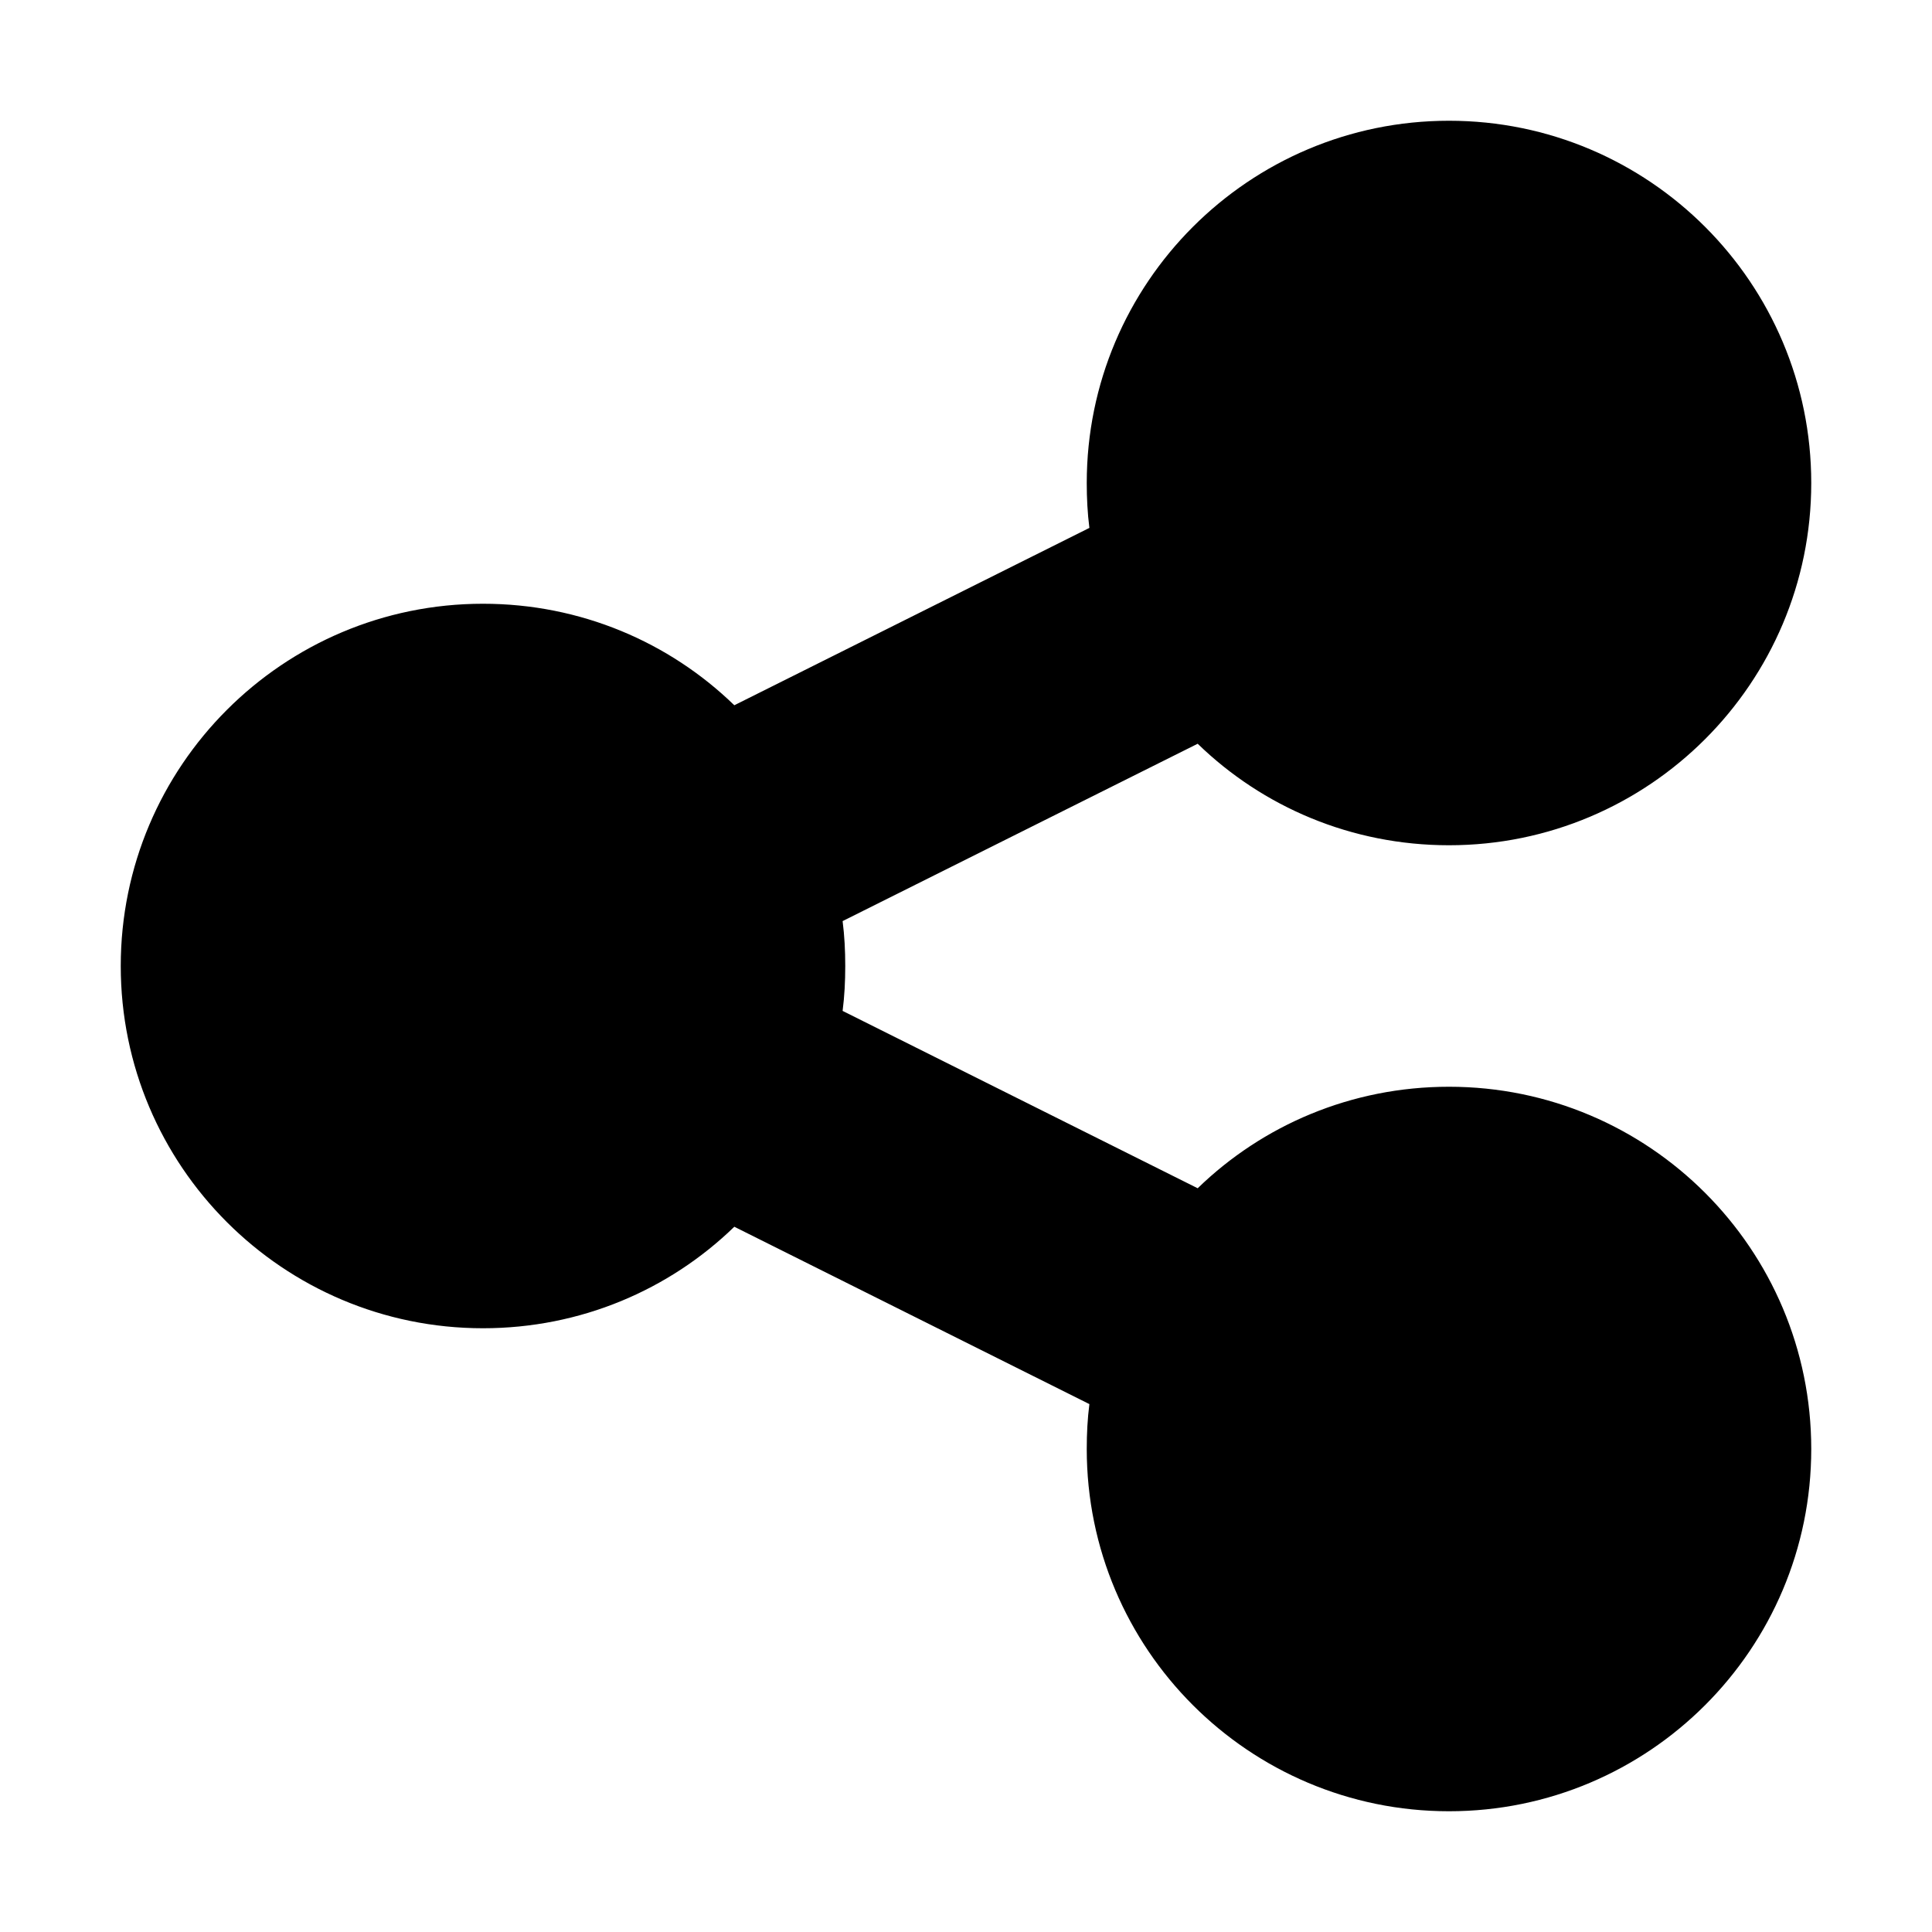
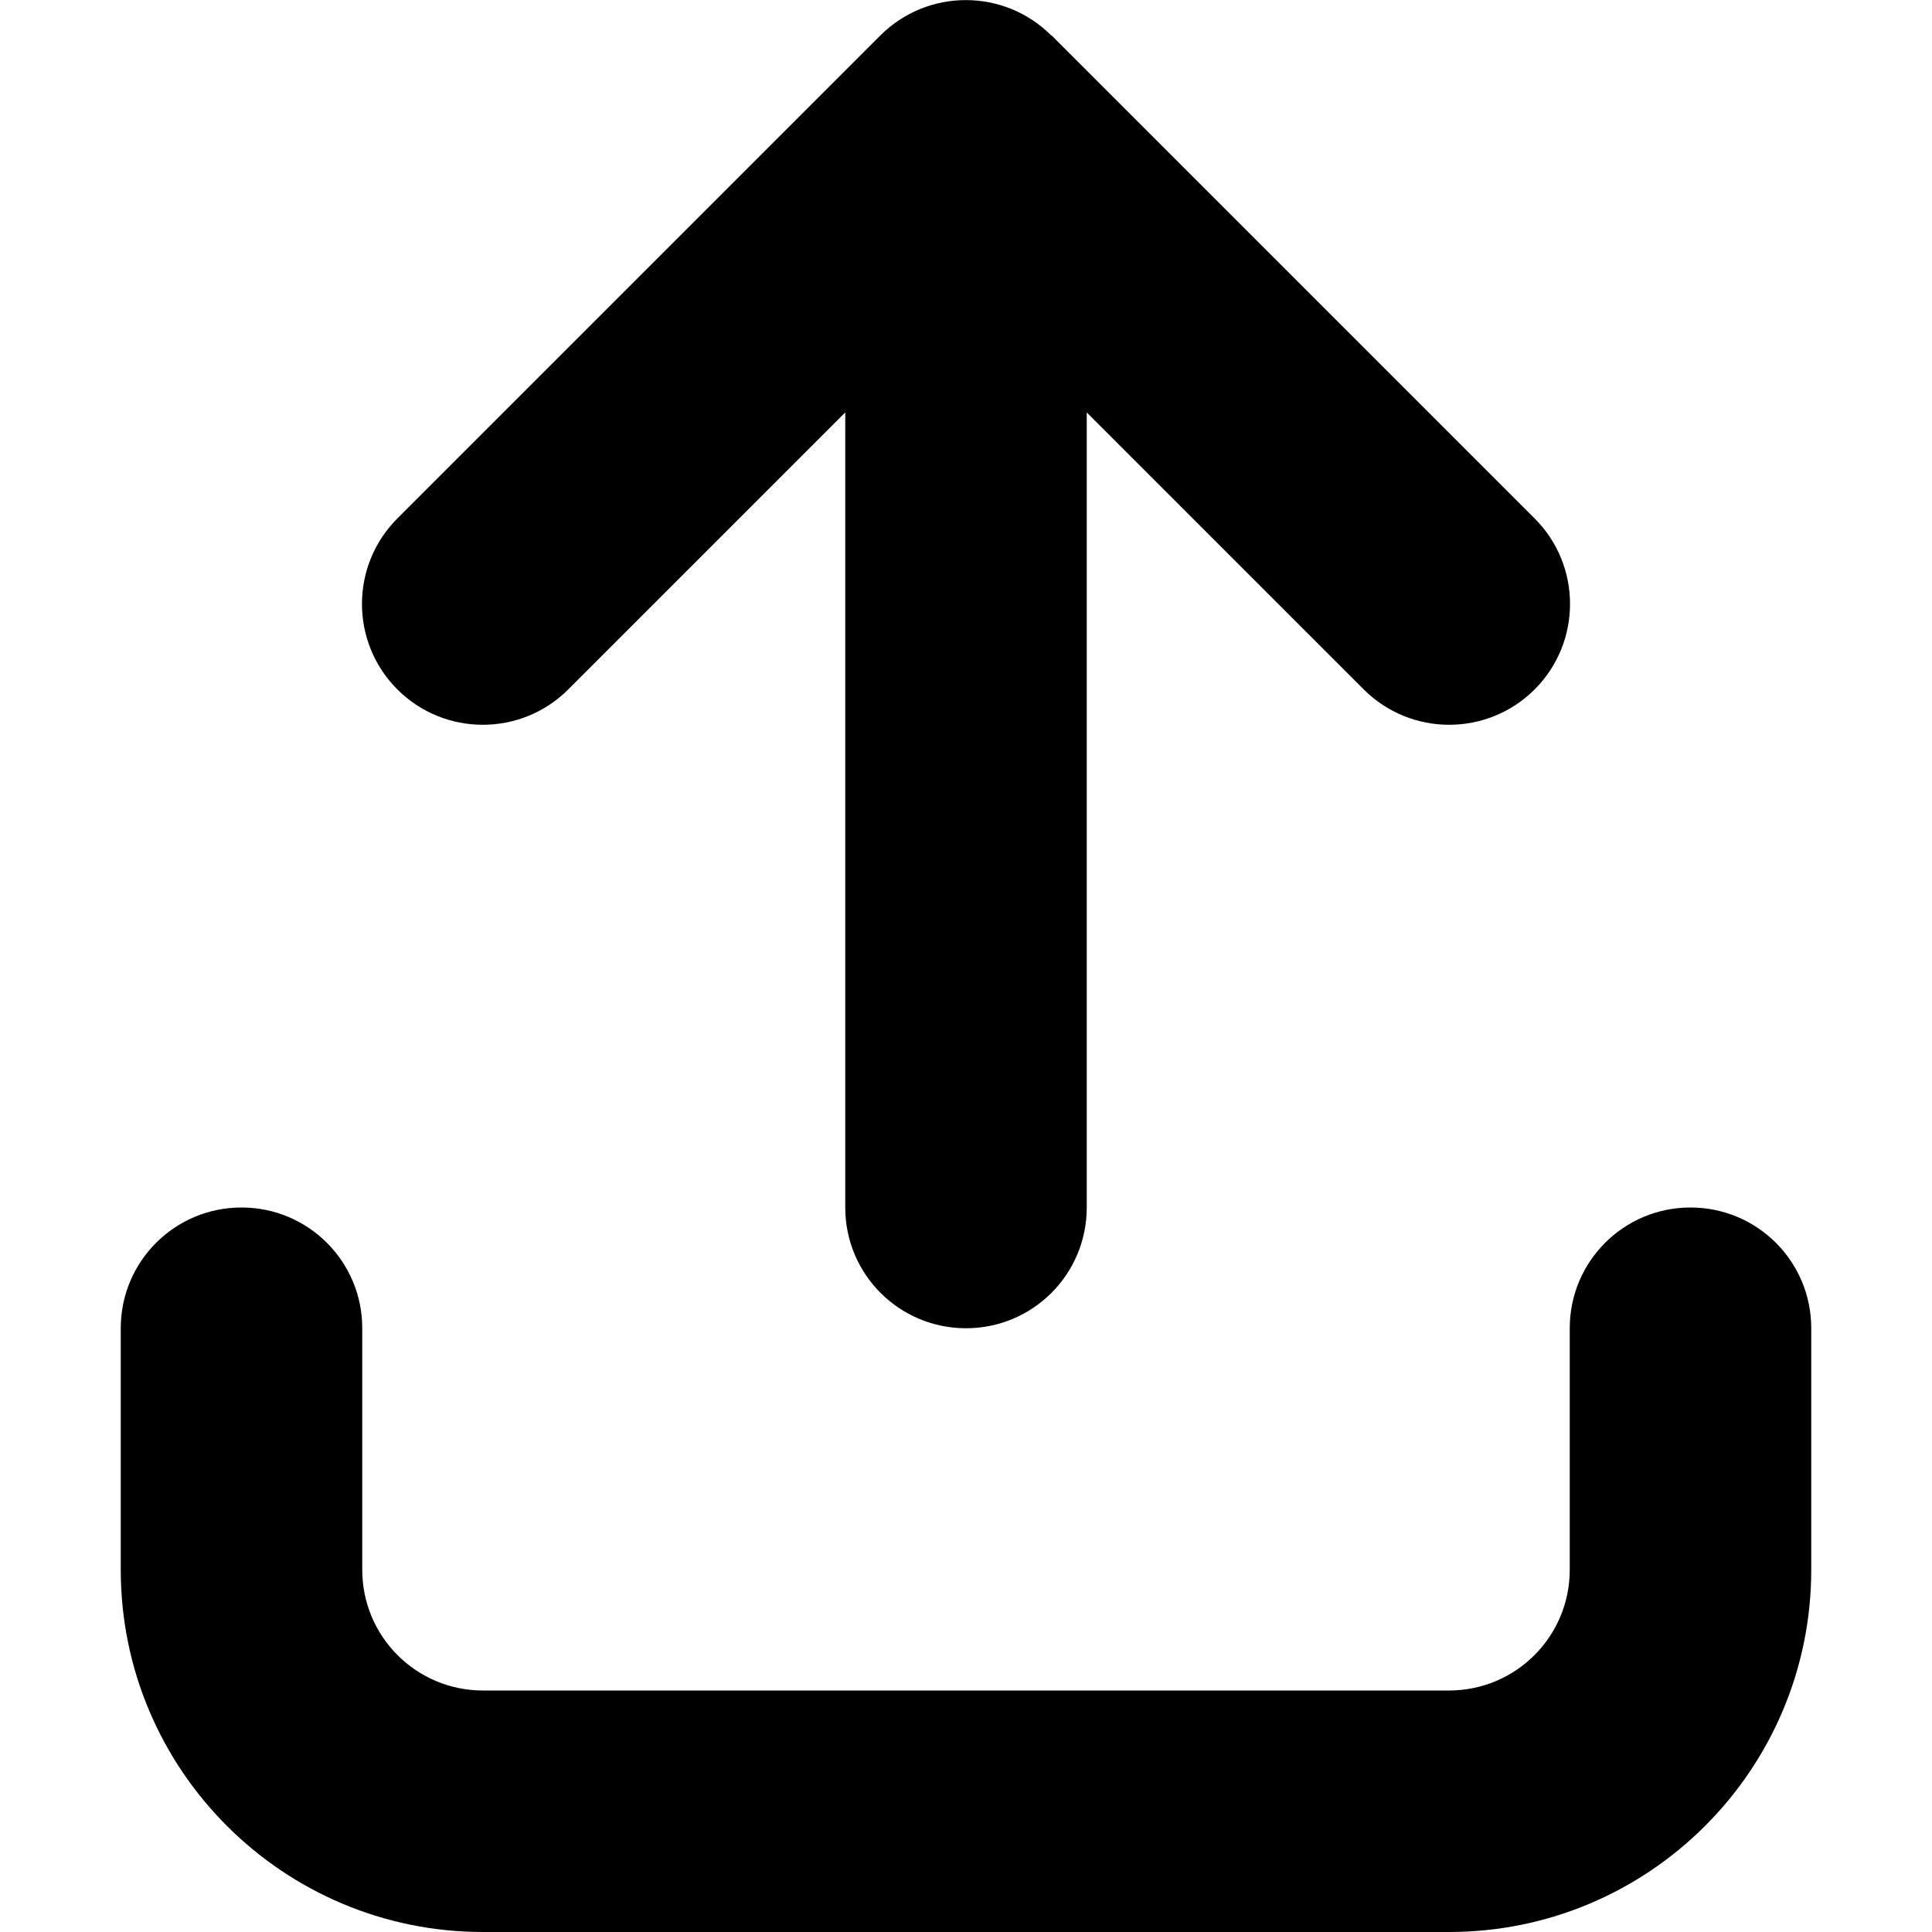
- <svg xmlns="http://www.w3.org/2000/svg" width="16" height="16" fill="black" viewBox="0 0 448 512">
-   <path d="M352 224c53 0 96-43 96-96s-43-96-96-96s-96 43-96 96c0 4 .2 8 .7 11.9l-94.1 47C145.4 170.2 121.9 160 96 160c-53 0-96 43-96 96s43 96 96 96c25.9 0 49.4-10.2 66.6-26.9l94.1 47c-.5 3.9-.7 7.8-.7 11.9c0 53 43 96 96 96s96-43 96-96s-43-96-96-96c-25.9 0-49.4 10.2-66.6 26.9l-94.1-47c.5-3.9 .7-7.8 .7-11.9s-.2-8-.7-11.9l94.1-47C302.6 213.8 326.1 224 352 224z" />
+ <svg xmlns="http://www.w3.org/2000/svg" width="16" height="16" viewBox="0 0 448 512" fill="black">
+   <path d="M246.6 9.4c-12.5-12.5-32.8-12.5-45.3 0l-128 128c-12.5 12.5-12.5 32.8 0 45.3s32.8 12.5 45.3 0L192 109.3V320c0 17.7 14.3 32 32 32s32-14.3 32-32V109.3l73.4 73.4c12.5 12.5 32.8 12.5 45.3 0s12.5-32.8 0-45.3l-128-128zM64 352c0-17.7-14.3-32-32-32s-32 14.3-32 32v64c0 53 43 96 96 96H352c53 0 96-43 96-96V352c0-17.7-14.3-32-32-32s-32 14.3-32 32v64c0 17.7-14.3 32-32 32H96c-17.7 0-32-14.3-32-32V352z" />
</svg>
